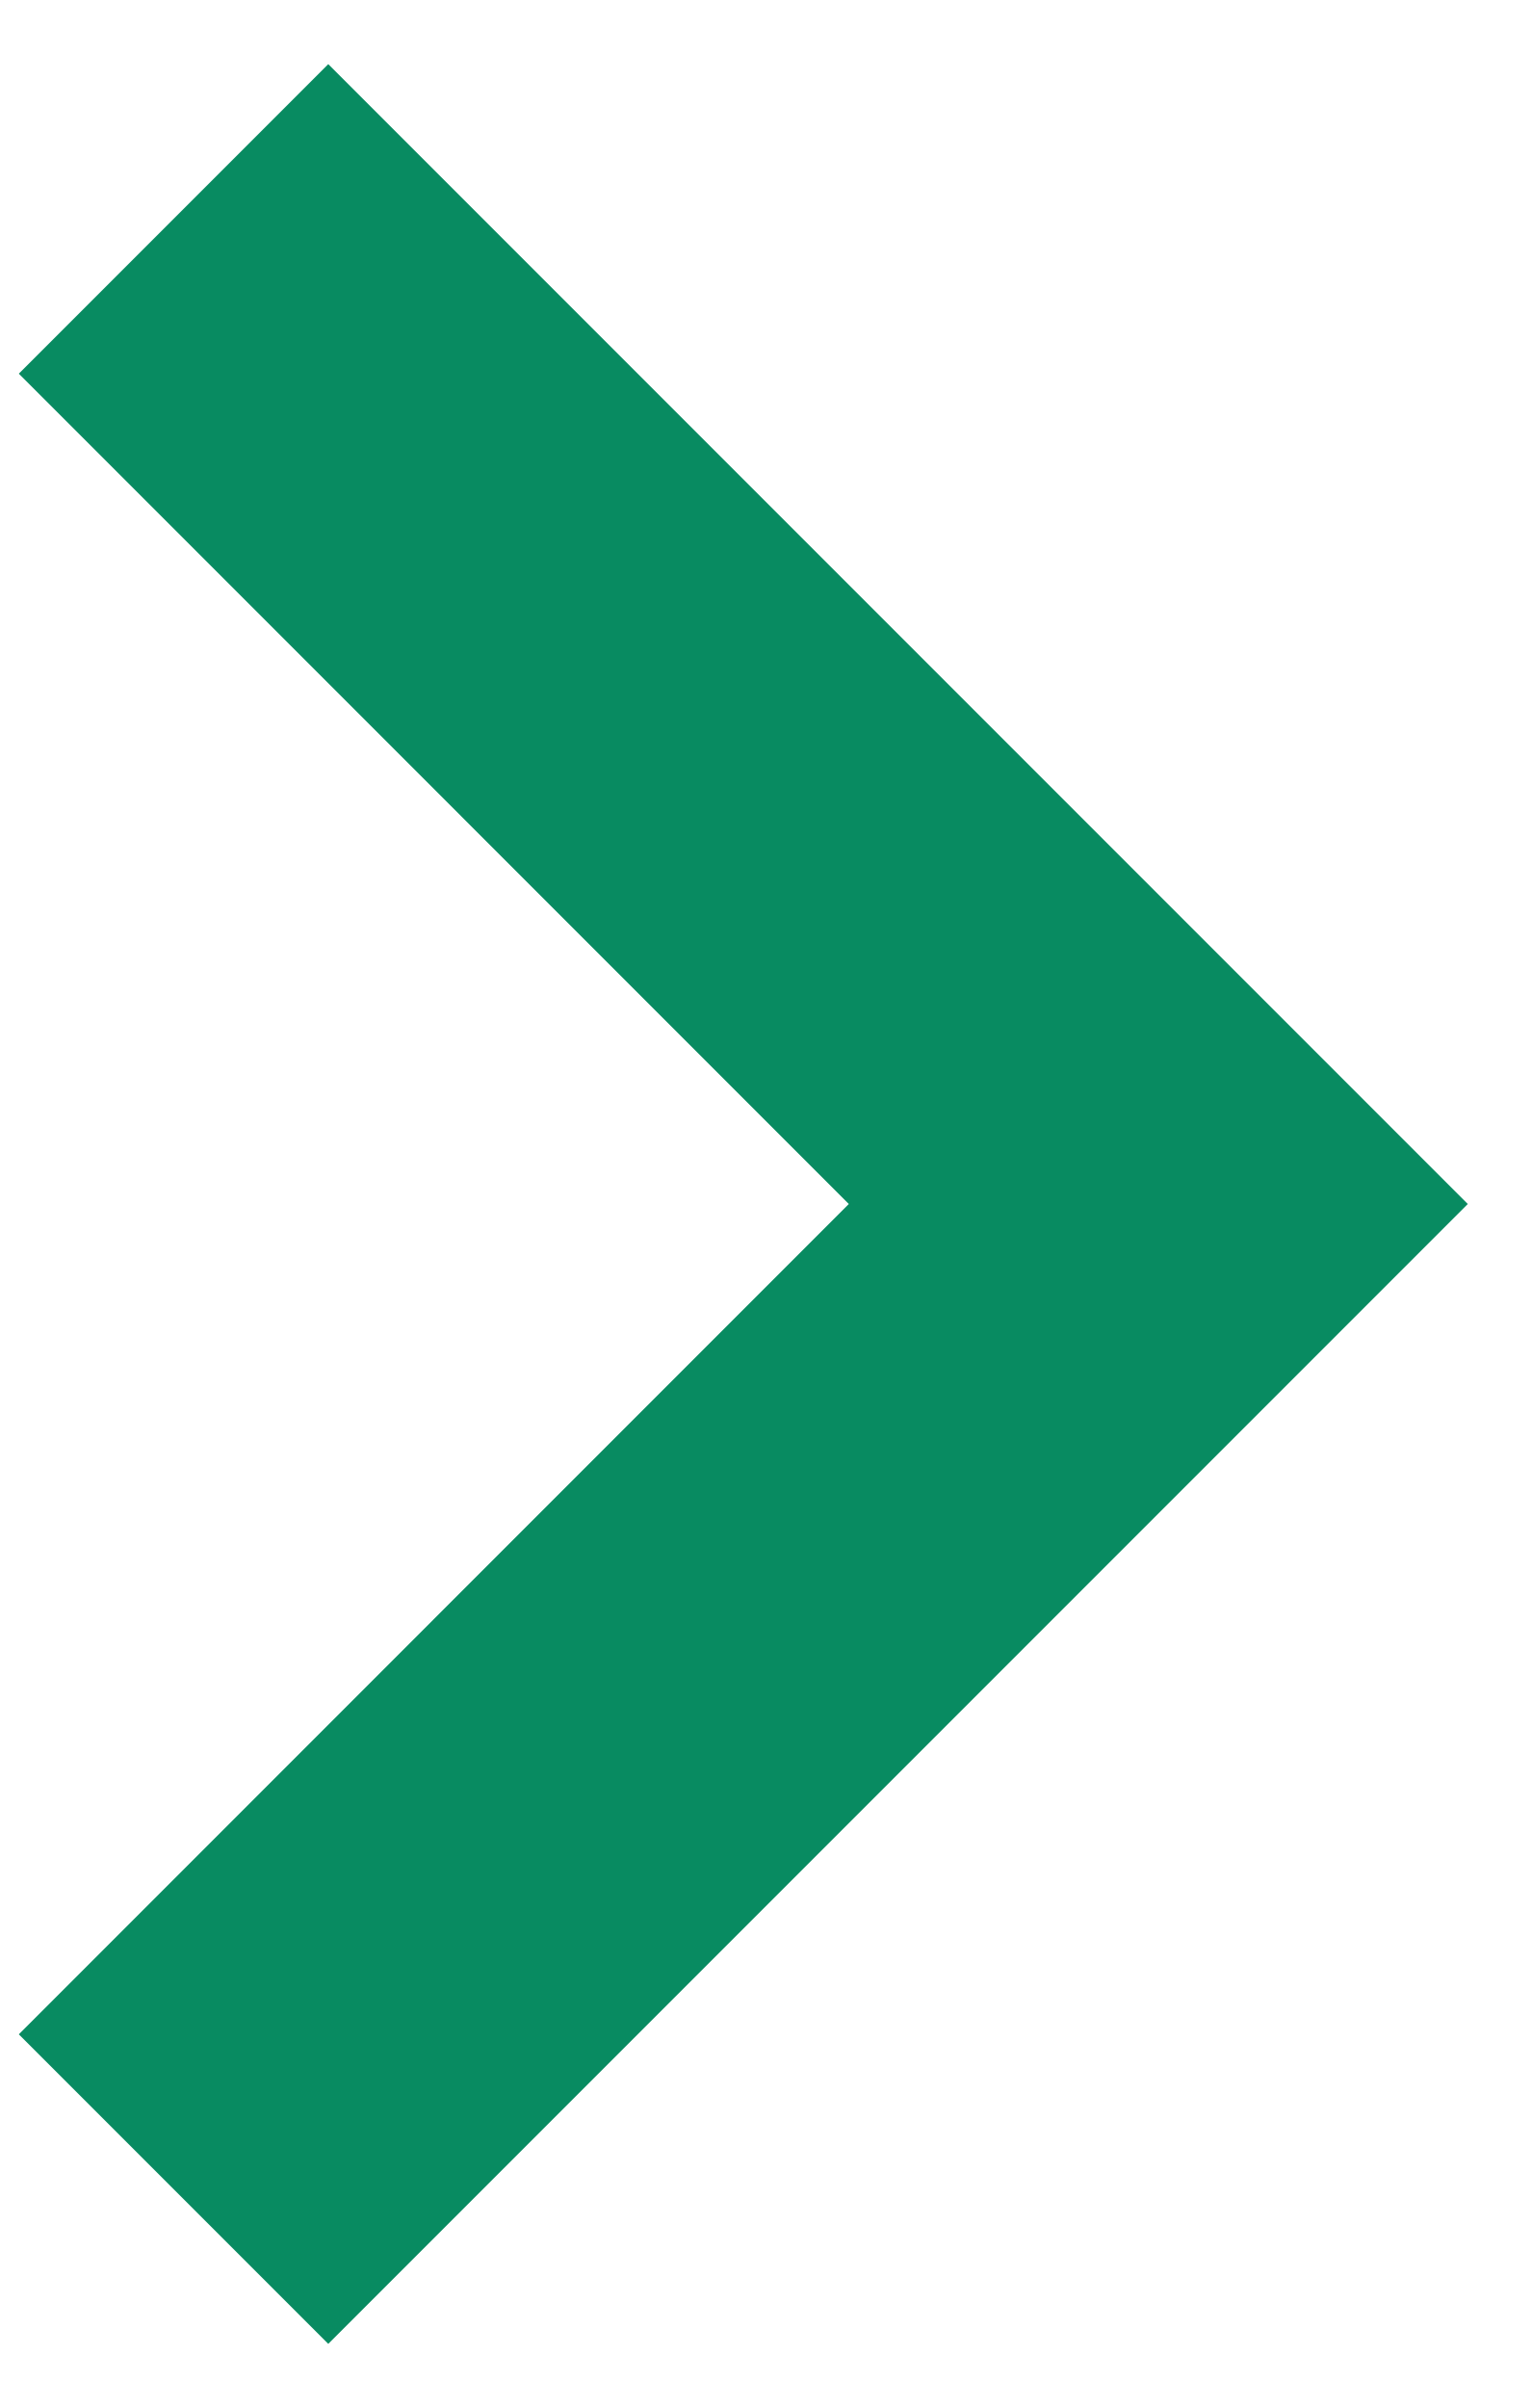
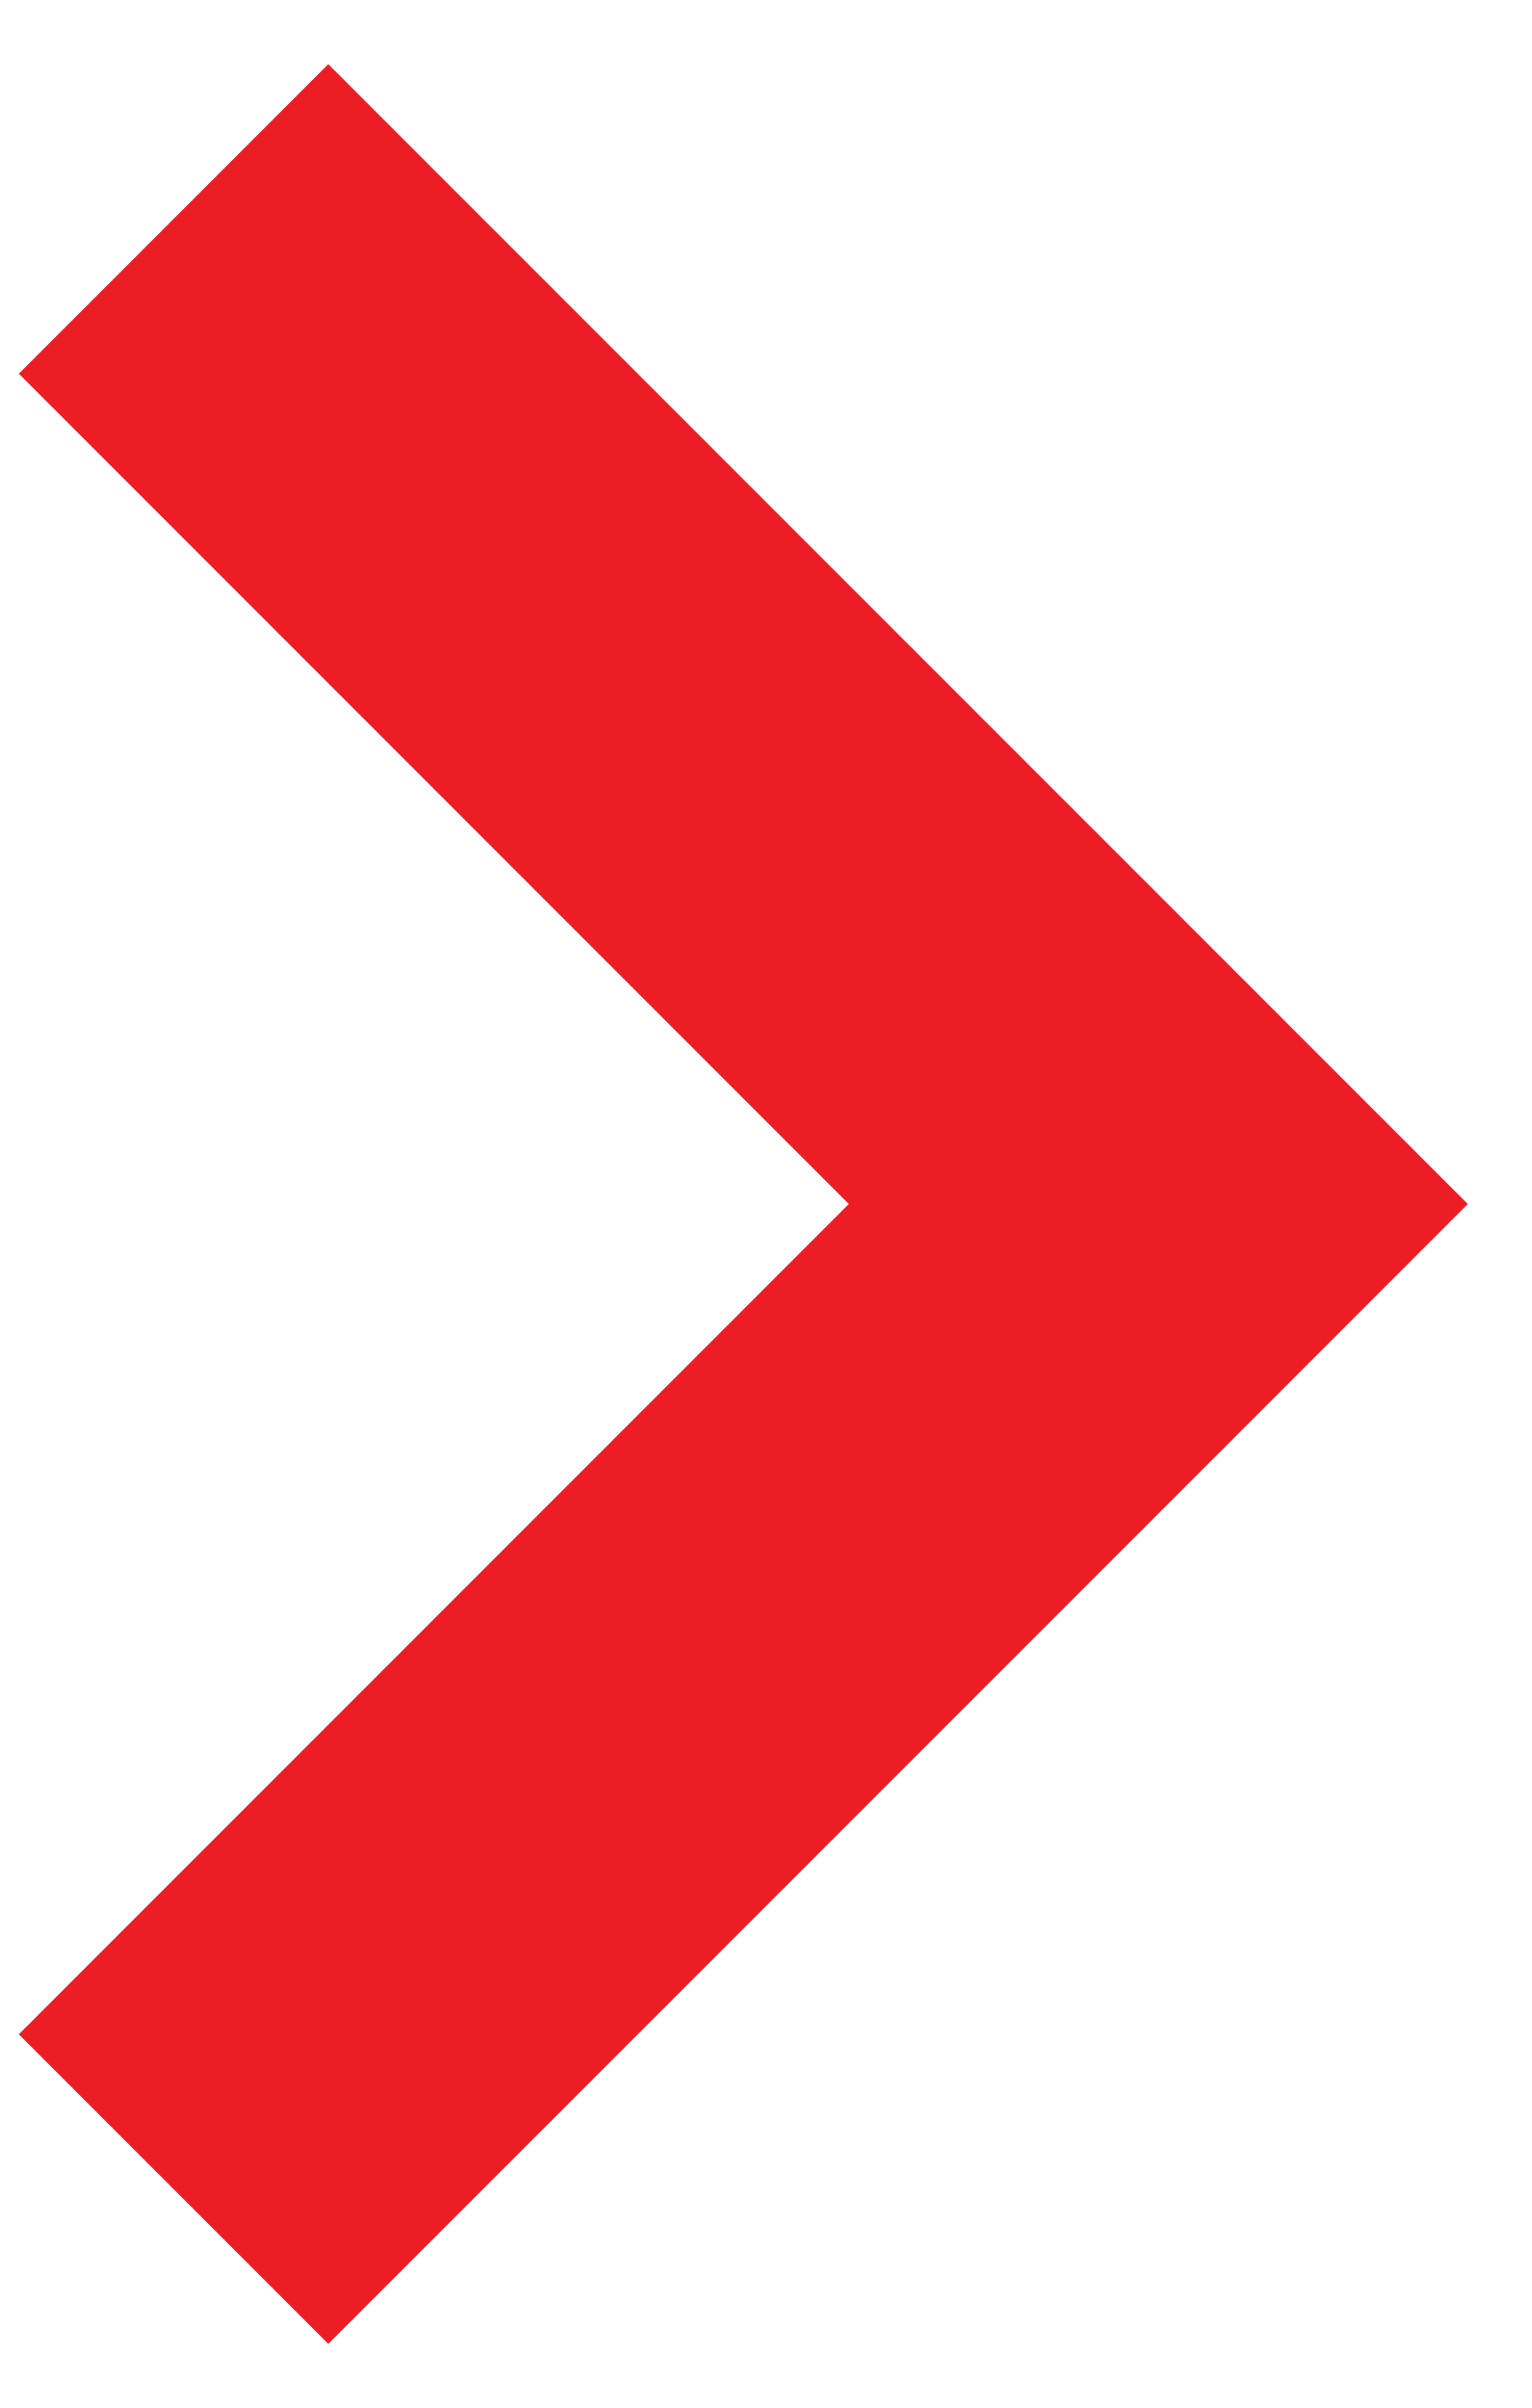
<svg xmlns="http://www.w3.org/2000/svg" width="14" height="22" viewBox="0 0 14 22">
-   <path d="M3 21.414.172 18.586 7.757 11 .172 3.414 3 .586 13.414 11z" fill="#088b61" fill-rule="nonzero" />
+   <path d="M3 21.414.172 18.586 7.757 11 .172 3.414 3 .586 13.414 11z" fill="#ec1d24" fill-rule="nonzero" />
</svg>
